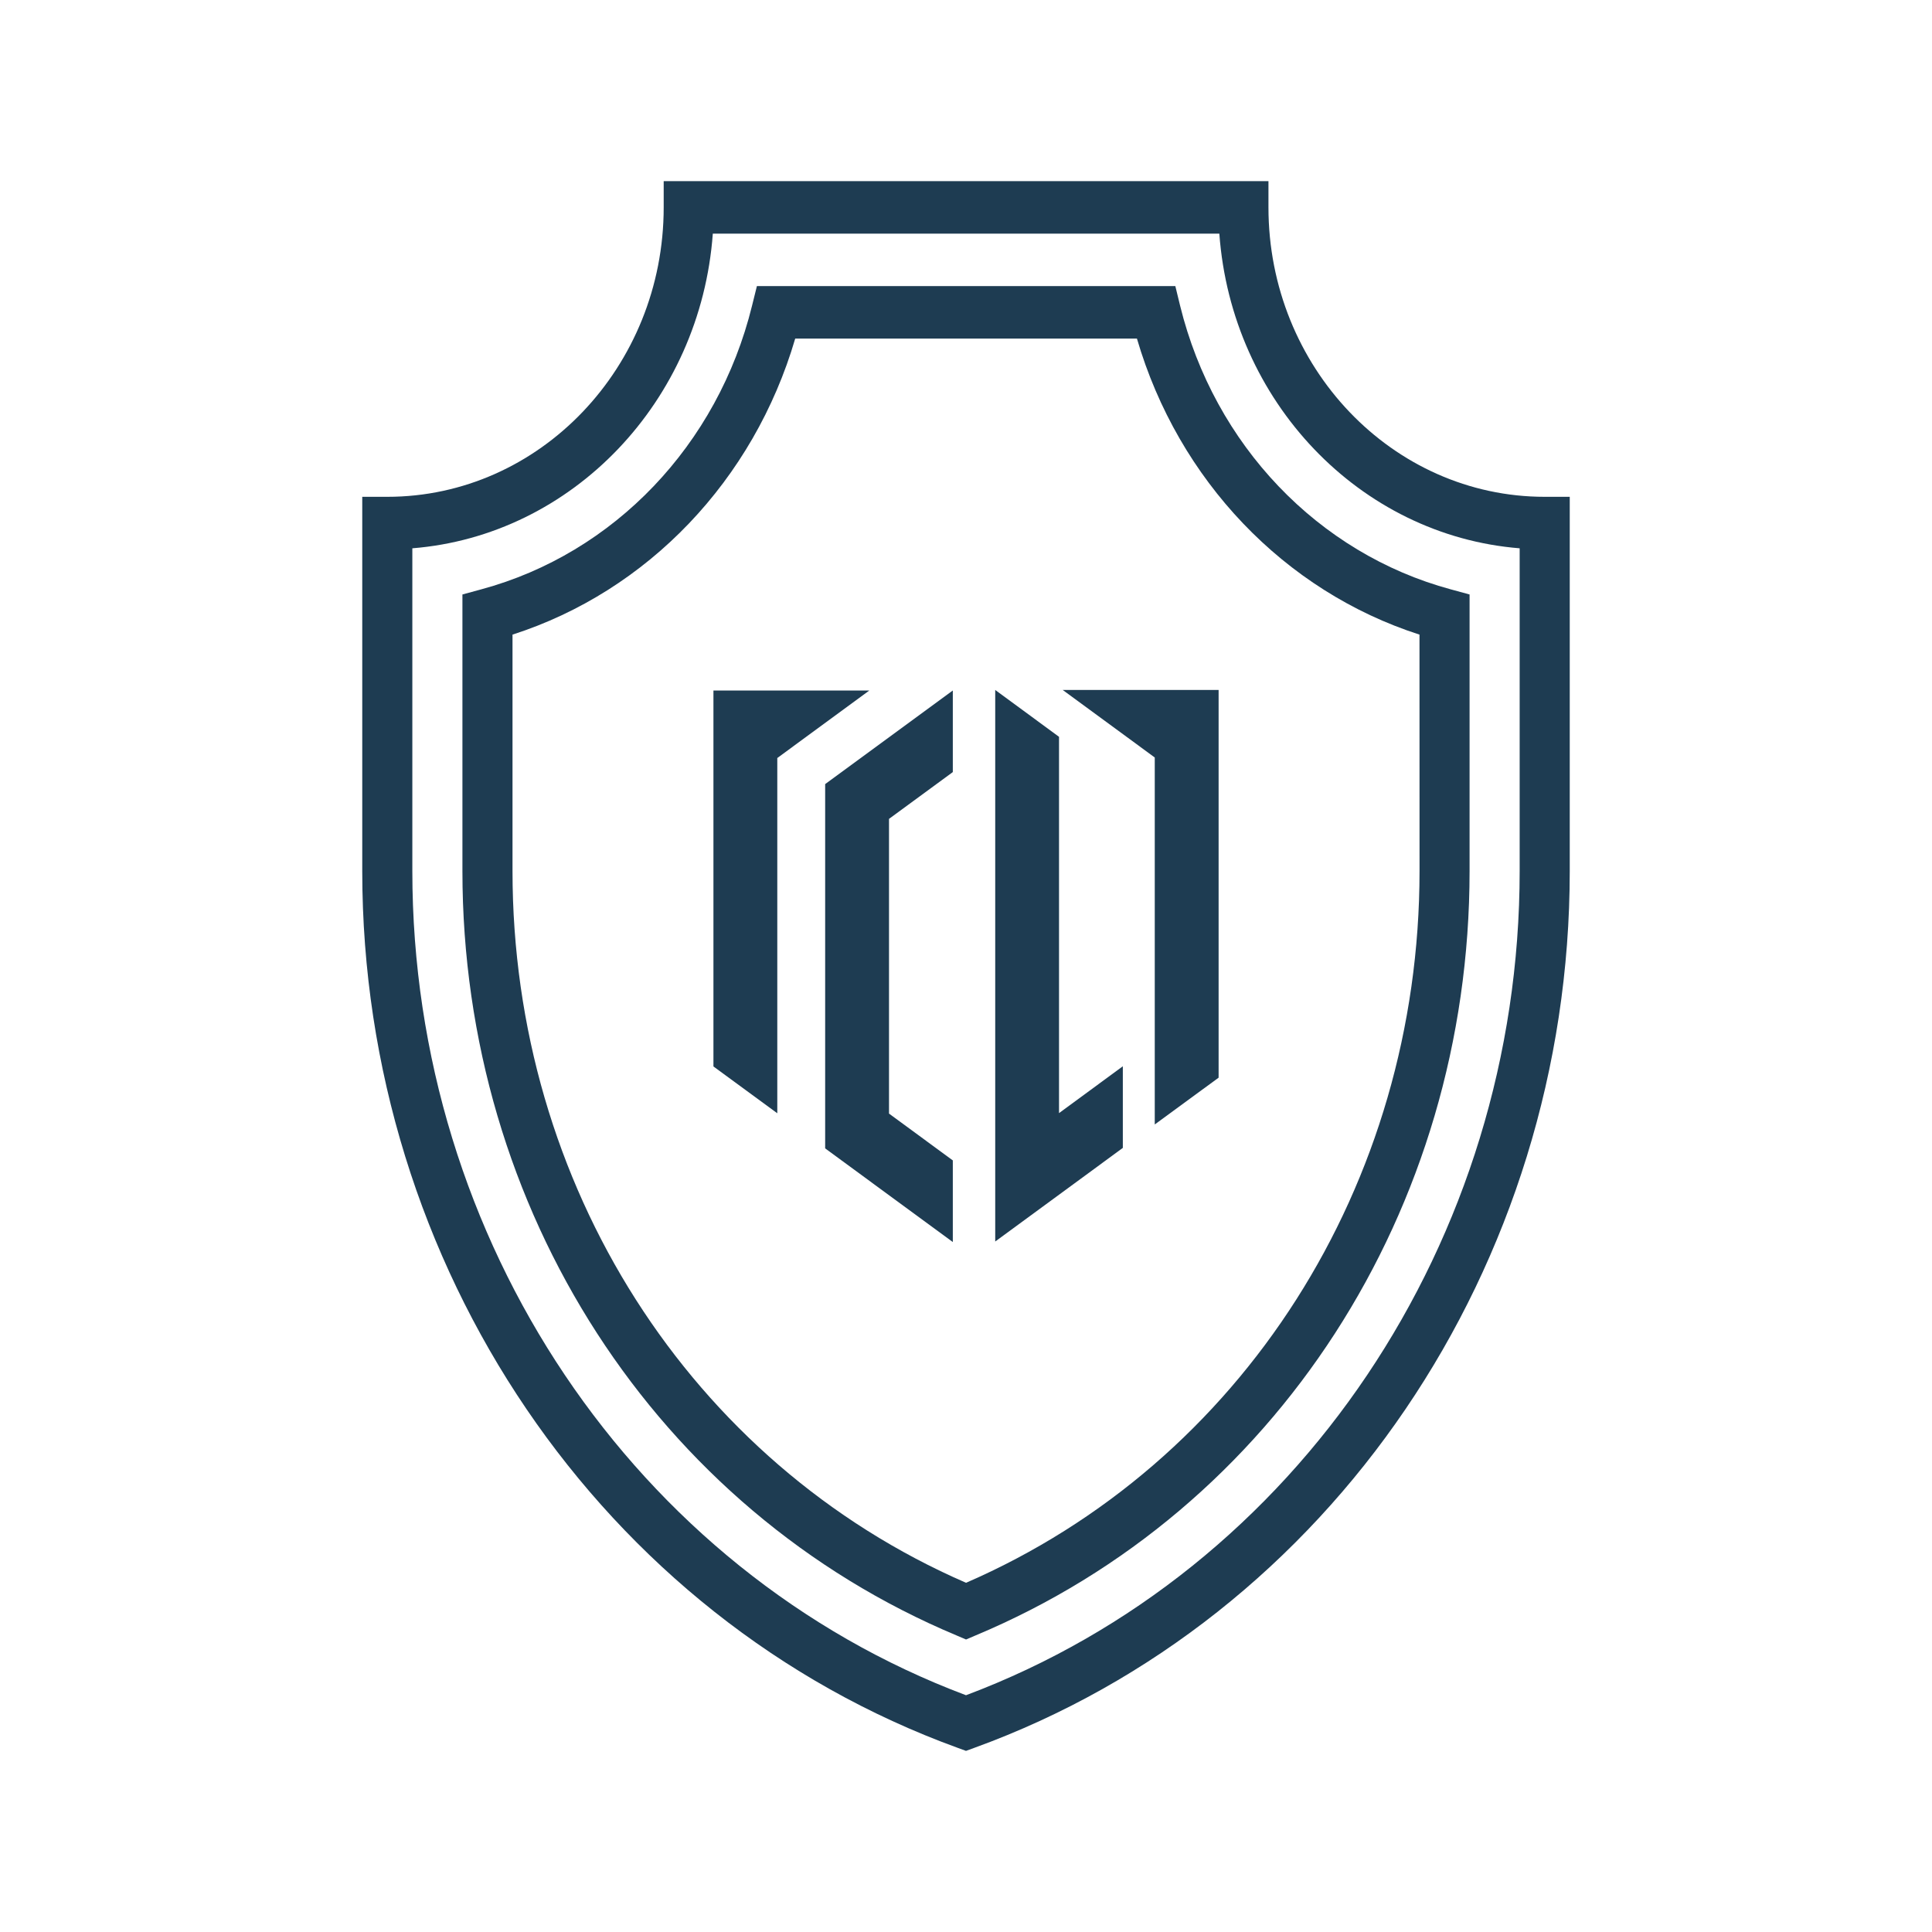
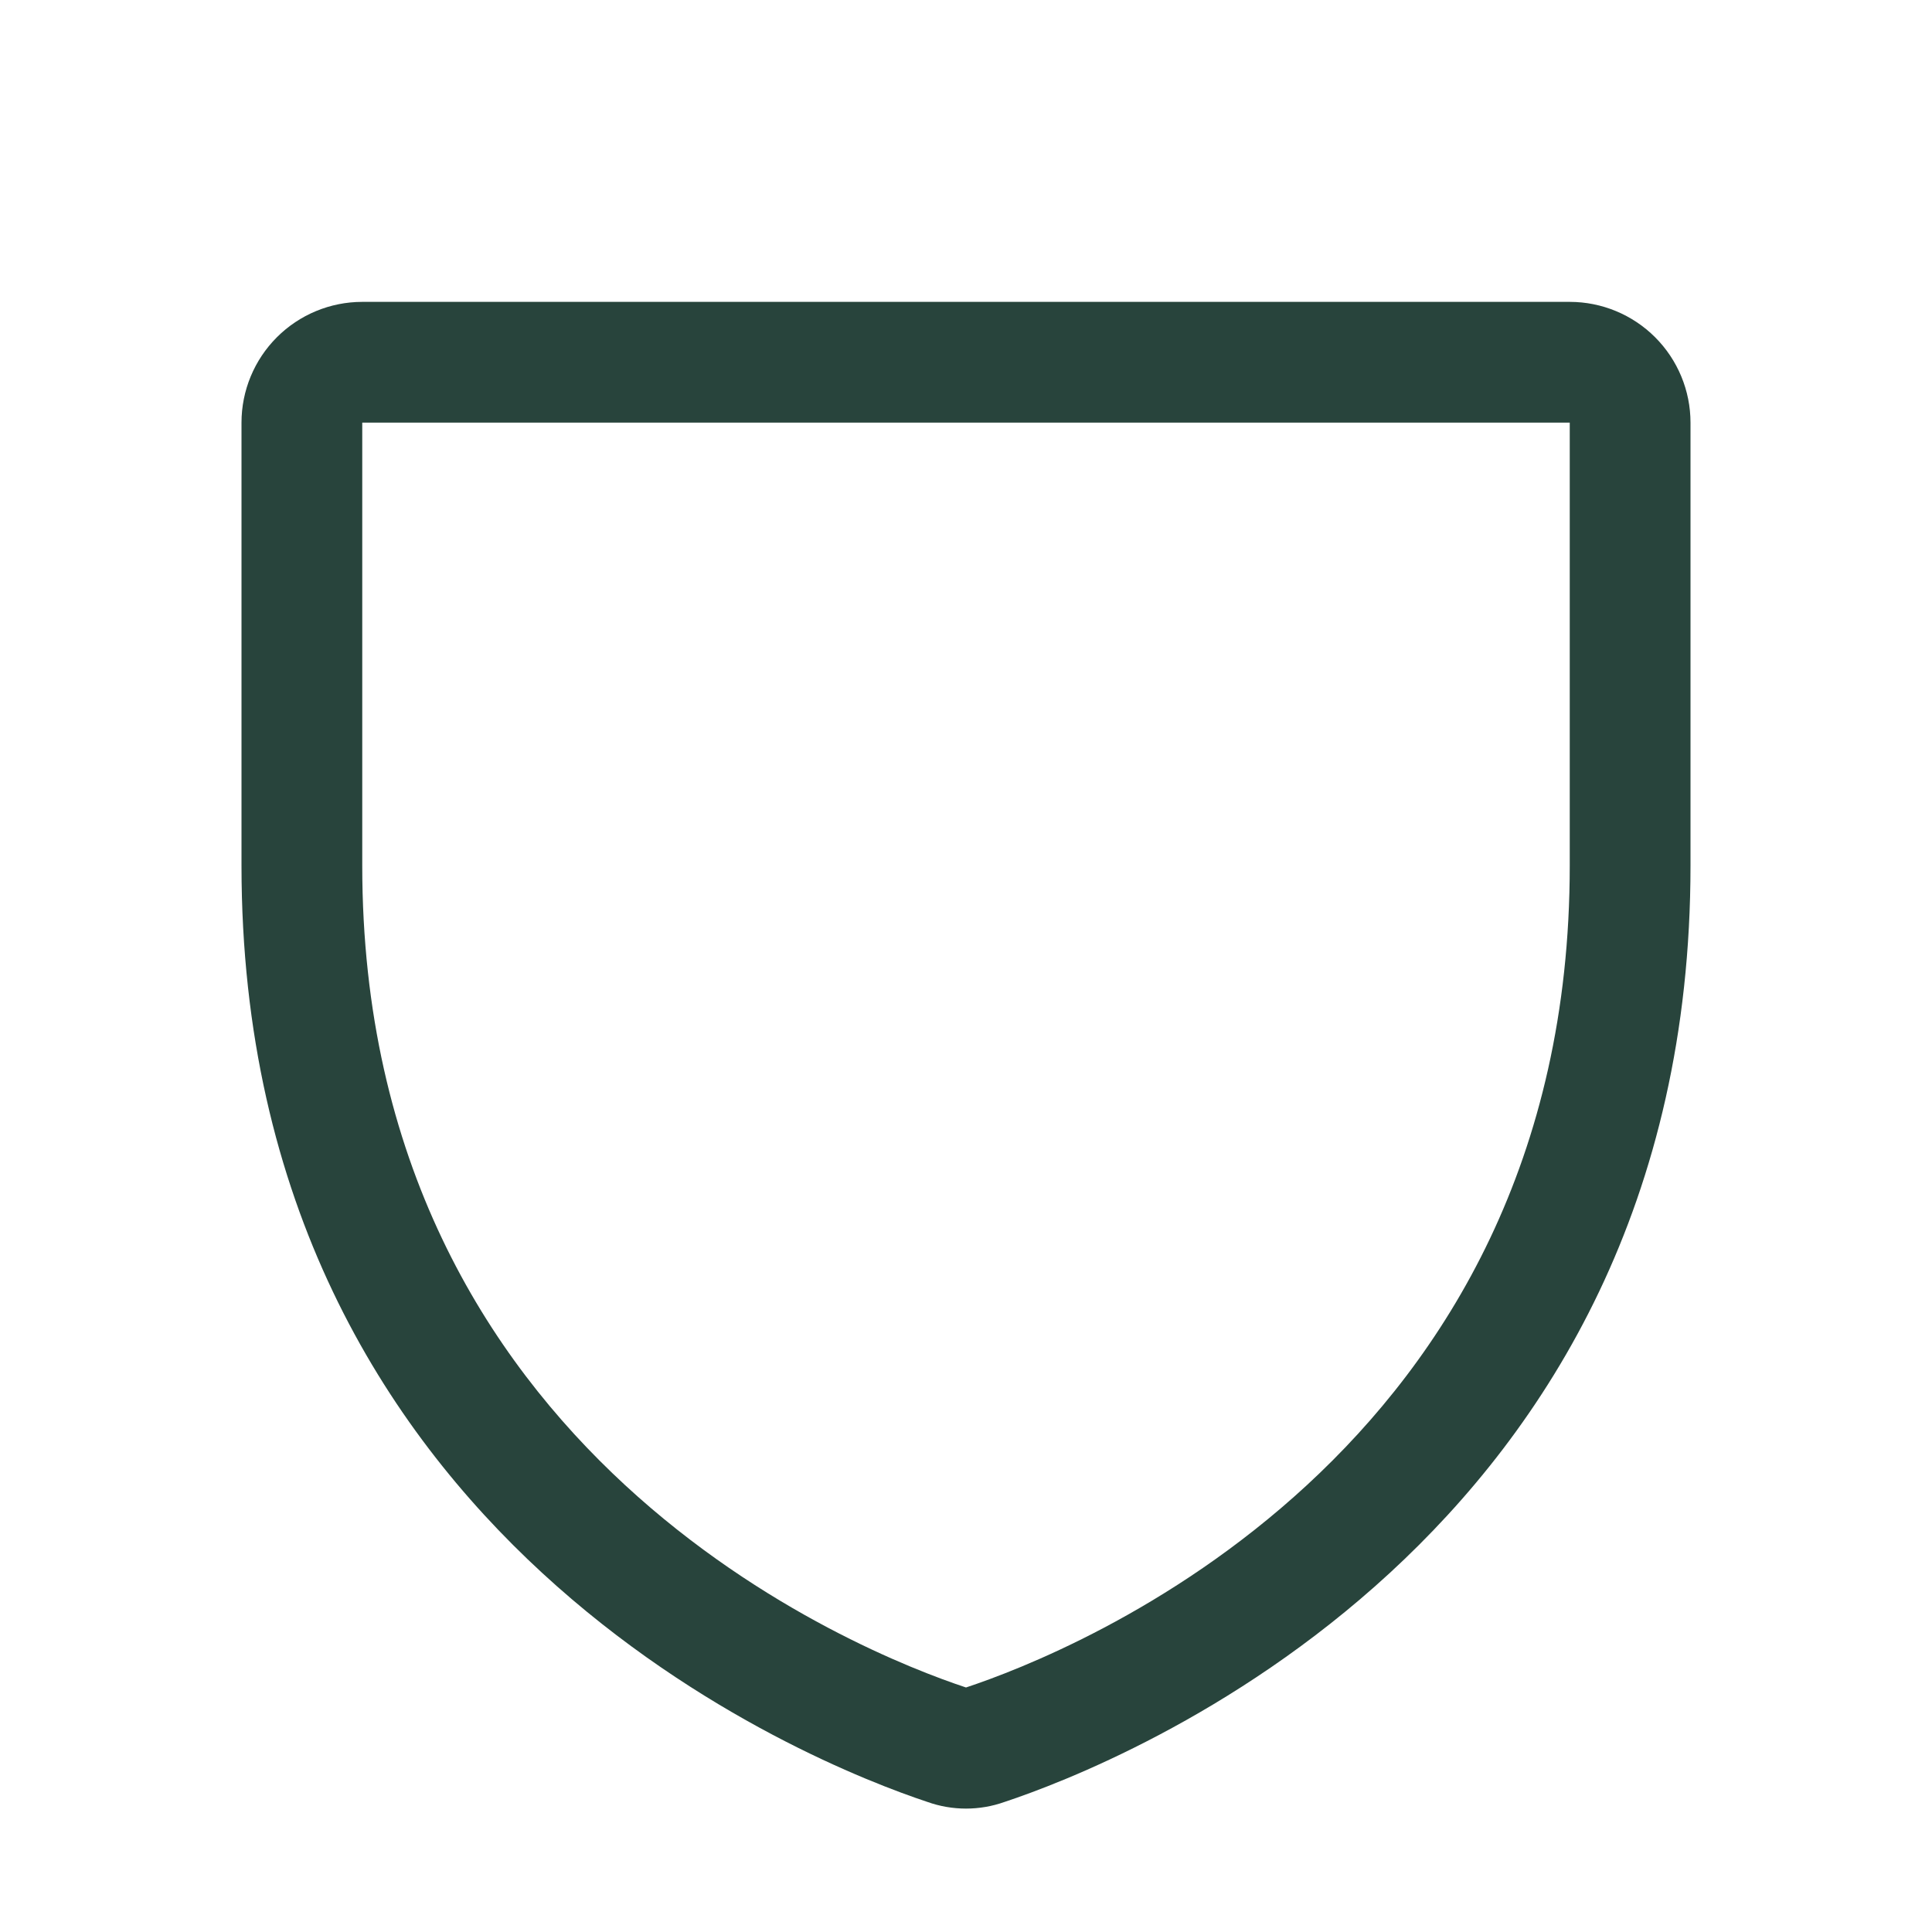
- <svg xmlns="http://www.w3.org/2000/svg" width="40" height="40" viewBox="0 0 40 40" fill="none">
-   <path d="M31.982 10.286C28.828 10.286 26.262 7.598 26.262 4.293V3.75H13.741V4.293C13.741 7.598 11.173 10.286 8.018 10.286H7.5V18.034C7.5 26.21 12.455 33.508 19.83 36.188L20 36.25L20.17 36.188C27.546 33.508 32.5 26.211 32.5 18.034V10.286H31.982ZM31.463 18.033C31.463 25.686 26.864 32.519 20 35.098C13.136 32.519 8.537 25.686 8.537 18.033V11.352C11.852 11.087 14.505 8.308 14.758 4.837H25.245C25.497 8.308 28.15 11.087 31.463 11.352V18.033Z" fill="#1E3C52" />
-   <path d="M24.433 6.33L24.334 5.923H15.671L15.57 6.33C14.862 9.21 12.713 11.459 9.963 12.202L9.574 12.308V18.035C9.574 25.048 13.592 31.26 19.809 33.862L20.001 33.944L20.193 33.862C26.409 31.262 30.426 25.049 30.426 18.035V12.308L30.037 12.202C27.29 11.459 25.142 9.21 24.433 6.33H24.433ZM29.39 18.034C29.39 24.528 25.713 30.288 20.001 32.77C14.29 30.288 10.611 24.528 10.611 18.034V13.139C13.411 12.239 15.605 9.941 16.464 7.01H23.539C24.396 9.941 26.591 12.239 29.389 13.139L29.39 18.034Z" fill="#1E3C52" />
-   <path fill-rule="evenodd" clip-rule="evenodd" d="M16.093 15.694L17.999 14.296H14.771V22.08L16.093 23.049V15.694ZM18.406 16.954L19.727 15.985V14.296L17.084 16.234V23.776L19.727 25.715V24.025L18.406 23.056V16.954Z" fill="#1E3C52" />
-   <path fill-rule="evenodd" clip-rule="evenodd" d="M23.908 15.683L22.002 14.285H25.23V22.312L23.908 23.281V15.683ZM21.926 15.255V23.046L23.247 22.076V23.766L20.605 25.704V14.285L21.926 15.255Z" fill="#1E3C52" />
+ <svg xmlns="http://www.w3.org/2000/svg" width="32" height="32" viewBox="0 0 32 32" fill="none">
+   <path fill-rule="evenodd" clip-rule="evenodd" d="M4.586 5.586C4.961 5.211 5.47 5 6 5H26C26.53 5 27.039 5.211 27.414 5.586C27.789 5.961 28 6.47 28 7V14.338C28 25.523 18.503 29.226 16.641 29.845C16.226 29.993 15.774 29.993 15.359 29.845C13.497 29.226 4 25.523 4 14.338V7C4 6.47 4.211 5.961 4.586 5.586ZM26 7L6 7L6 14.338C6 24.12 14.275 27.379 16 27.95C17.725 27.379 26 24.12 26 14.338V7Z" fill="#28443C" />
</svg>
